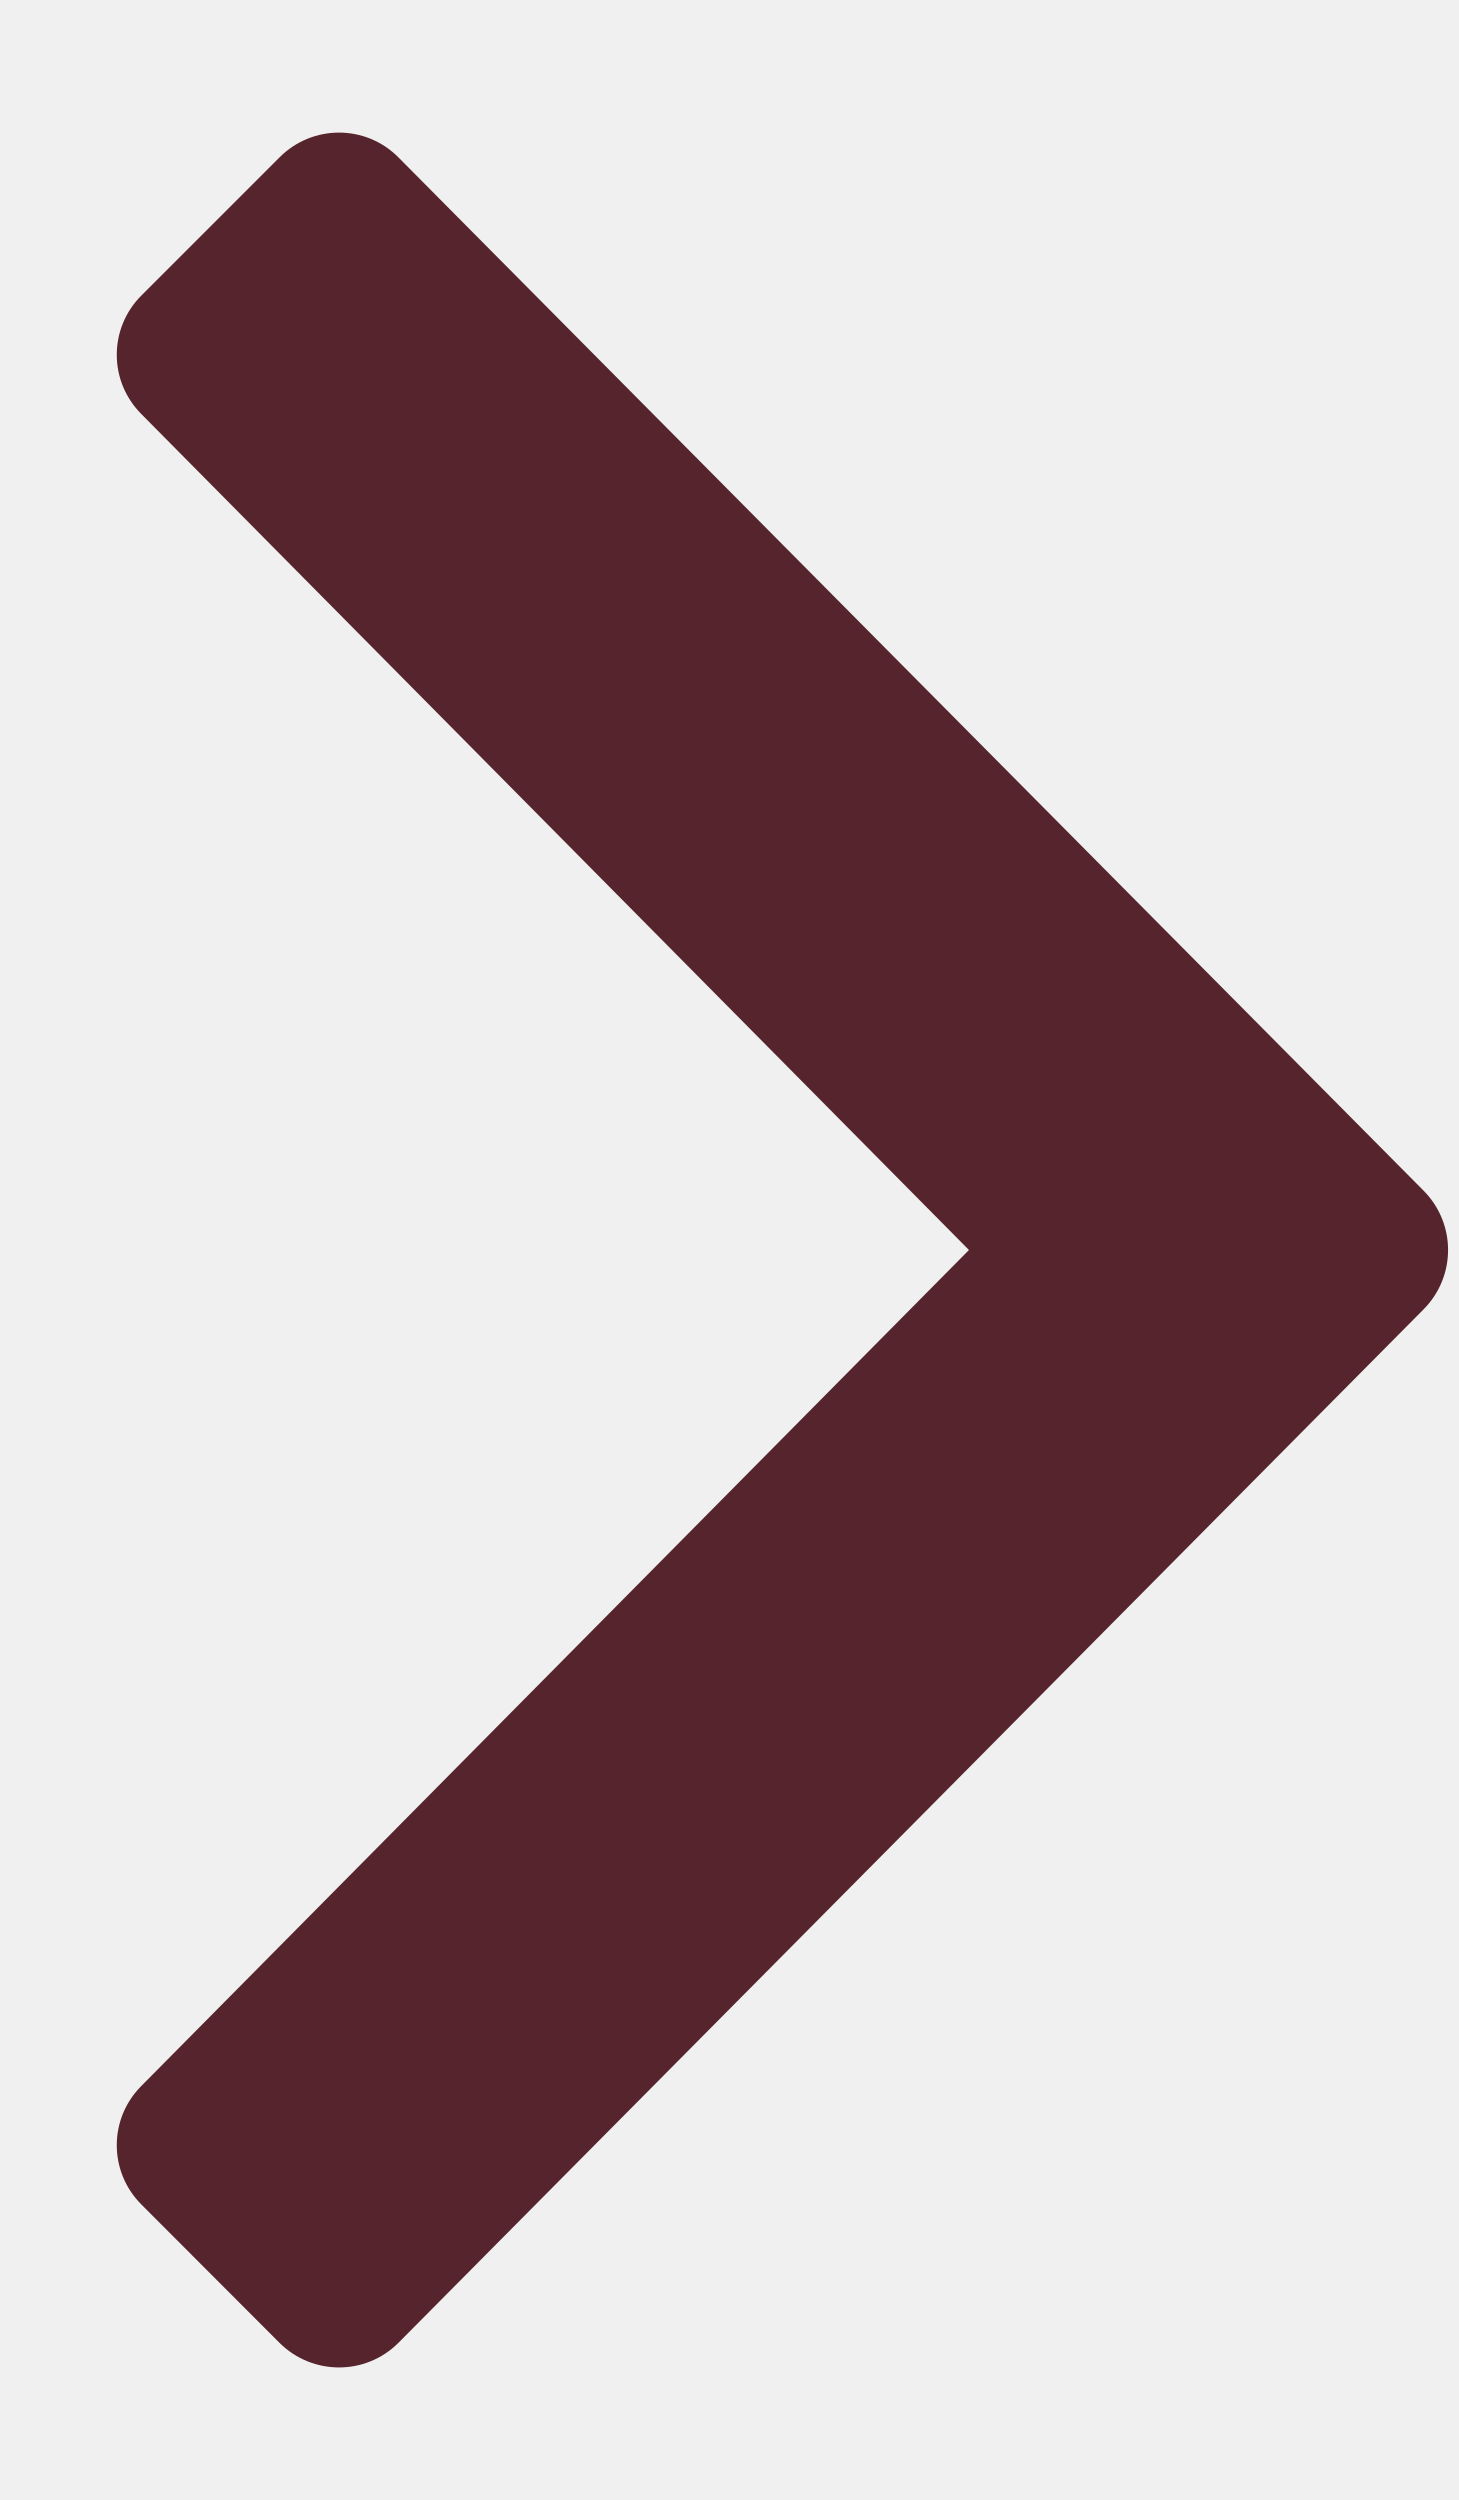
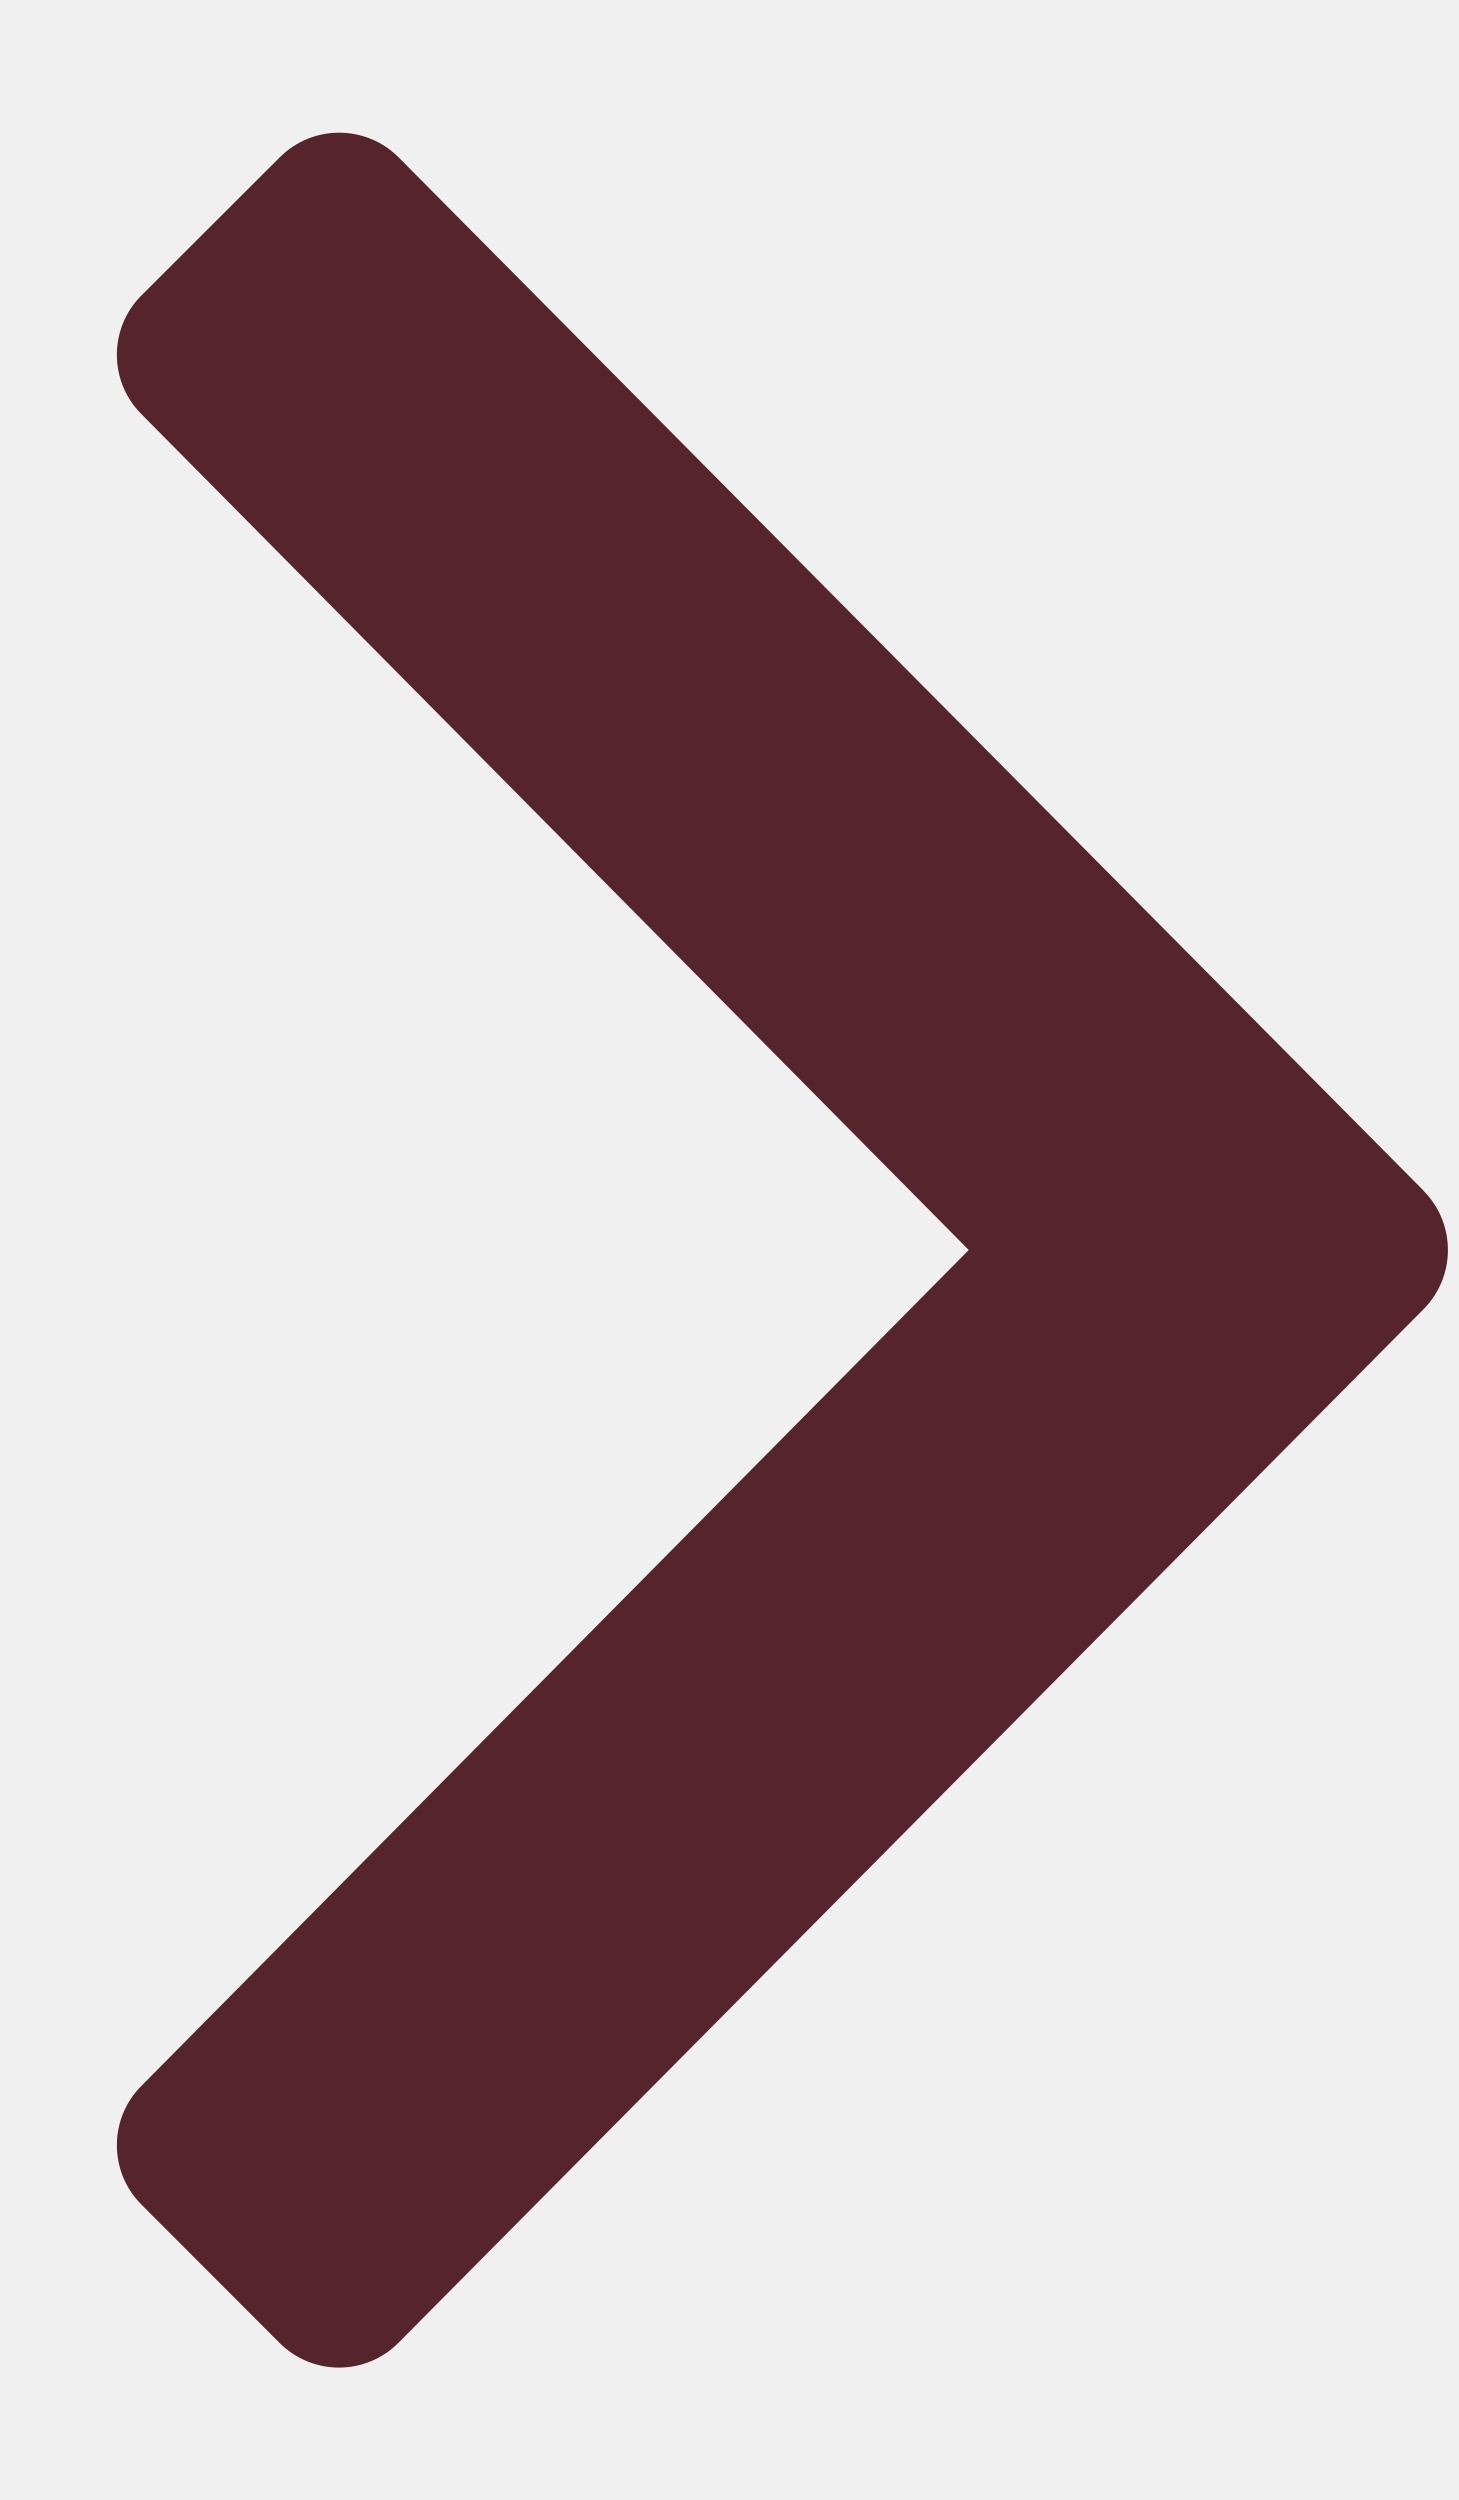
- <svg xmlns="http://www.w3.org/2000/svg" width="7" height="12" viewBox="0 0 7 12" fill="none">
-   <g clip-path="url(#clip0_1_797)">
-     <path d="M6.833 5.715L1.912 0.755C1.755 0.597 1.5 0.597 1.342 0.755L0.679 1.418C0.521 1.576 0.521 1.83 0.679 1.988L4.651 6L0.679 10.012C0.521 10.17 0.521 10.424 0.679 10.582L1.342 11.246C1.5 11.403 1.755 11.403 1.912 11.246L6.833 6.285C6.99 6.127 6.99 5.873 6.833 5.715Z" fill="#56242D" />
+ <svg xmlns="http://www.w3.org/2000/svg" width="7" height="12" fill="none">
+   <g clip-path="url(#a)">
+     <path fill="#56242D" d="M6.833 5.715 1.913.755a.403.403 0 0 0-.57 0l-.664.663a.403.403 0 0 0 0 .57L4.65 6 .679 10.012a.403.403 0 0 0 0 .57l.663.664a.402.402 0 0 0 .57 0l4.92-4.961a.403.403 0 0 0 0-.57Z" />
  </g>
  <defs>
-     <clipPath id="clip0_1_797">
-       <rect width="7" height="12" fill="white" />
+     <clipPath id="a">
+       <path fill="#fff" d="M0 0h7v12H0z" />
    </clipPath>
  </defs>
</svg>
